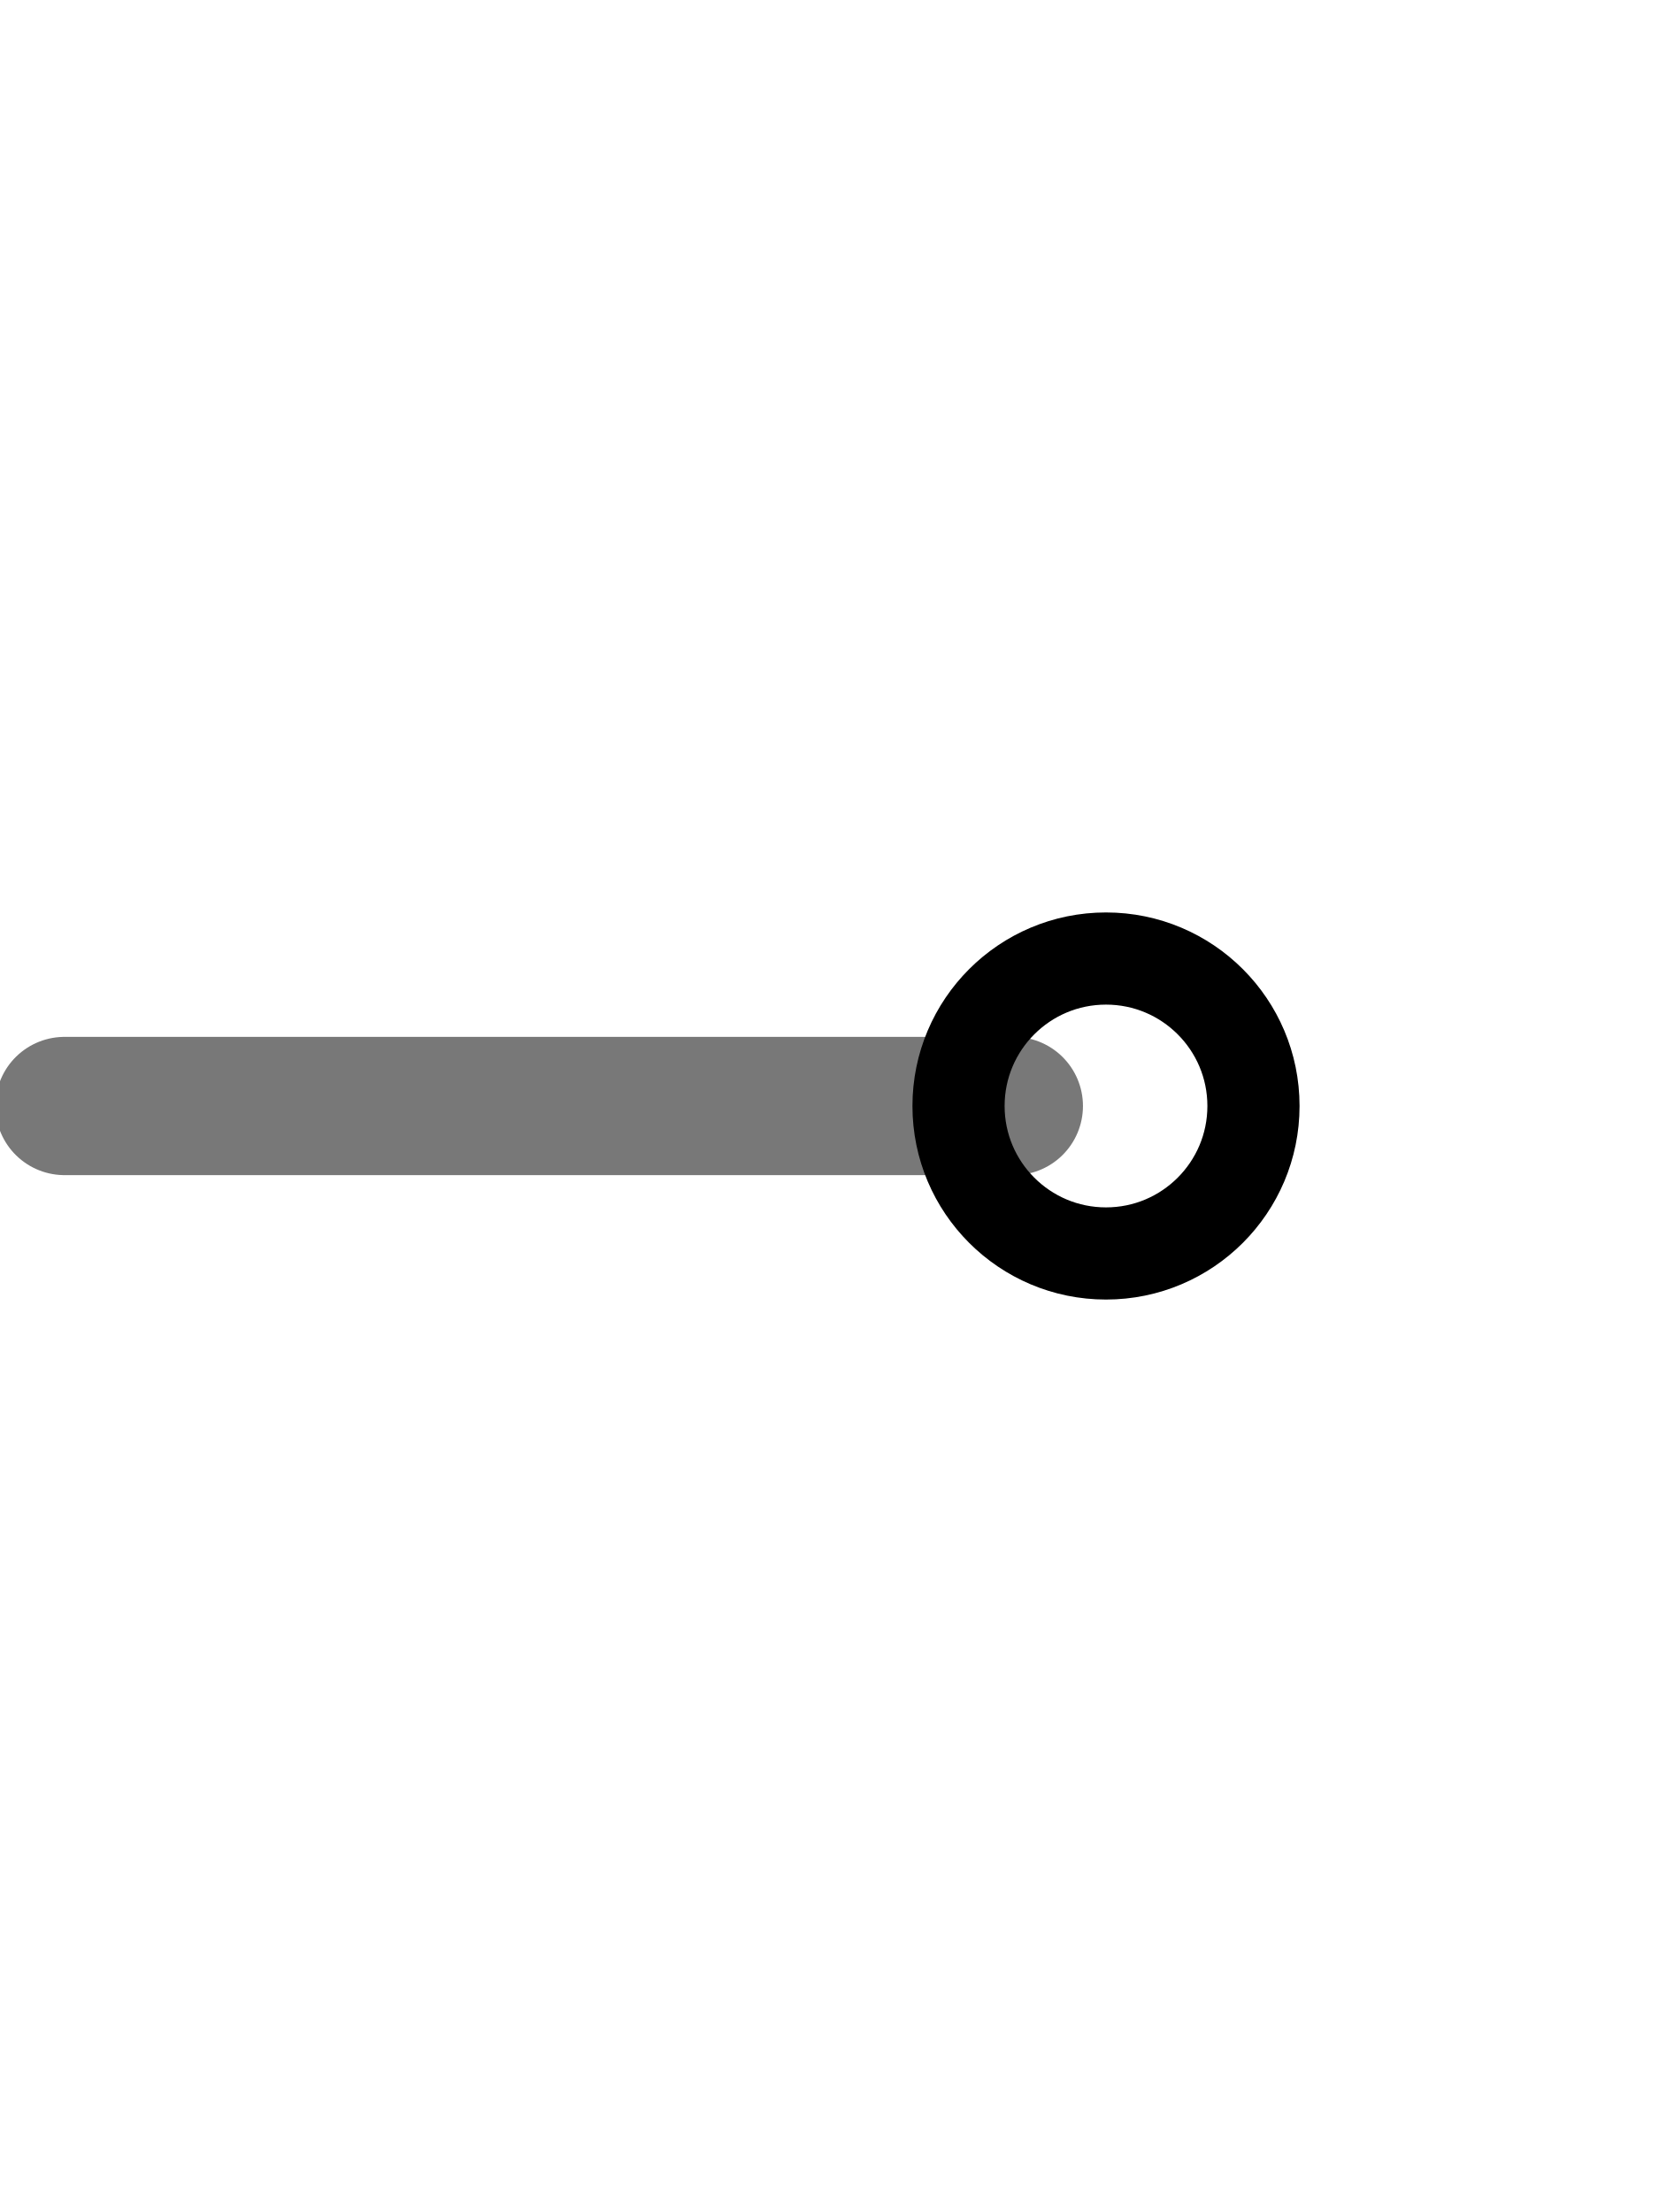
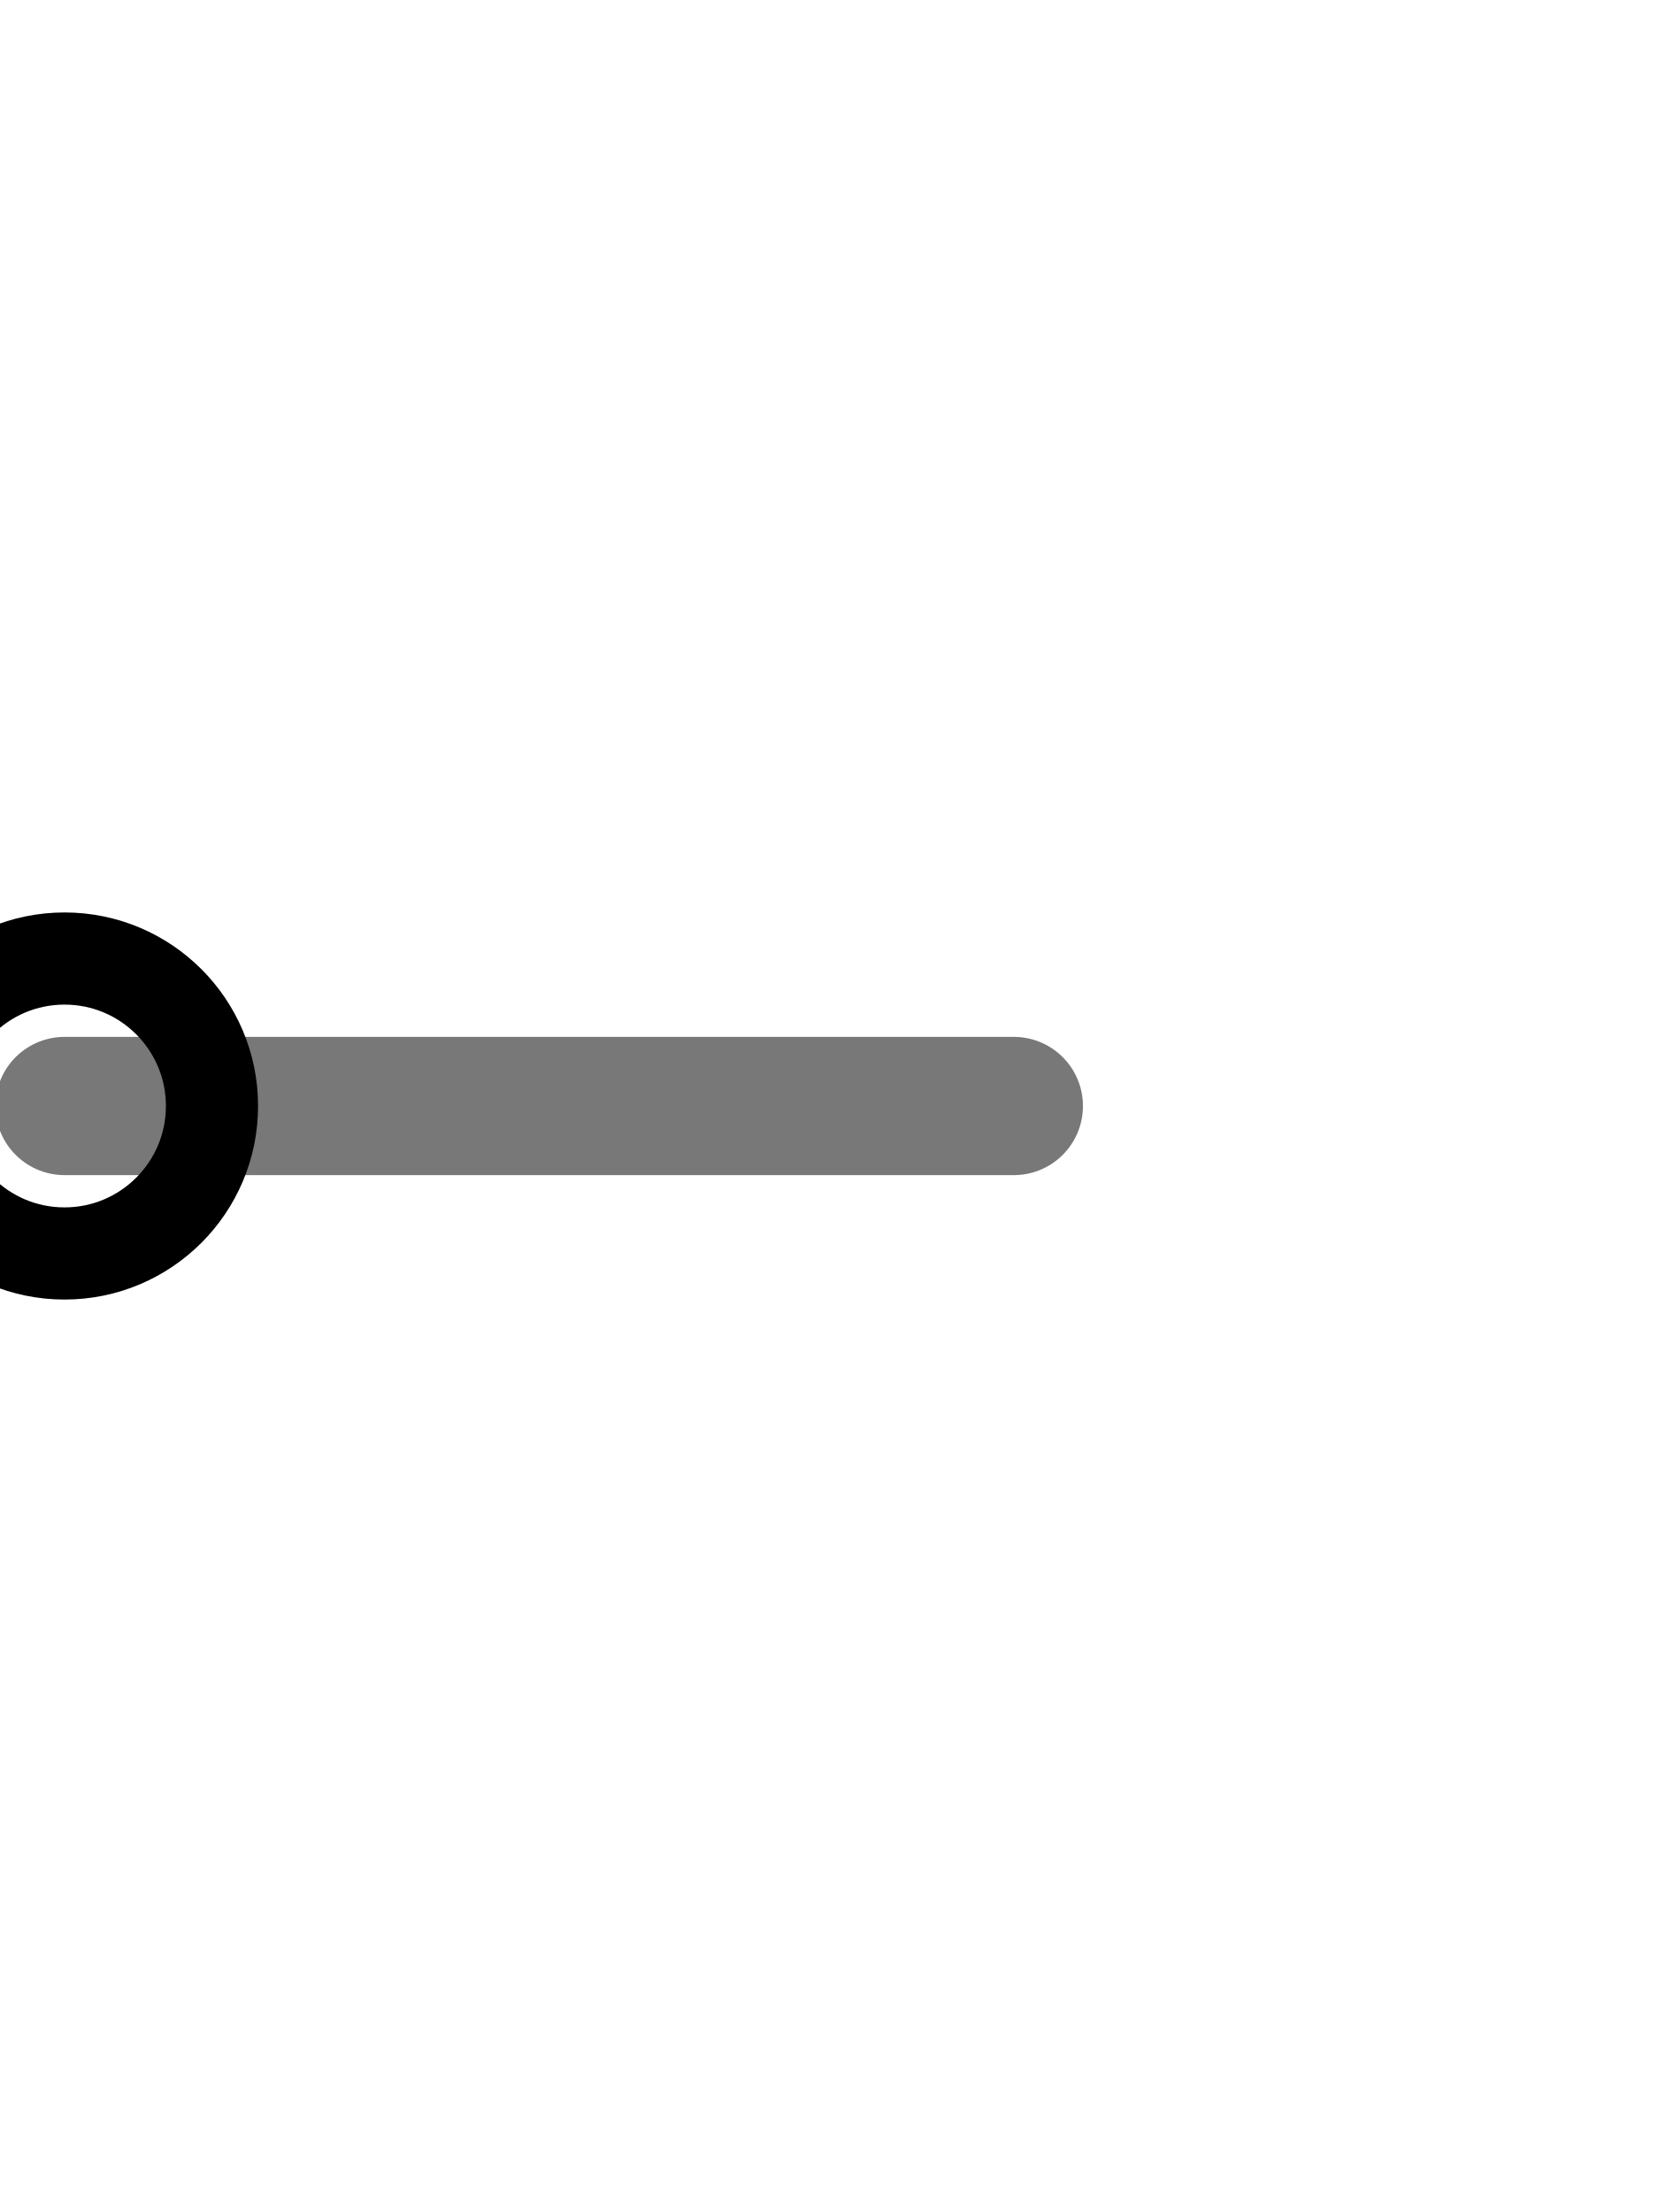
<svg xmlns="http://www.w3.org/2000/svg" version="1.1" x="0px" y="0px" width="9px" height="12px" viewBox="0 0 9 12" xml:space="preserve">
  <g id="schematic">
    <line class="pin" id="connector0pin" connectorname="PAD" fill="none" stroke="#787878" stroke-width="0.75" stroke-linecap="round" x1="0.35" y1="6" x2="5.5" y2="6" />
-     <circle cx="6" cy="6" r="0.8" fill="none" stroke="#000000" stroke-width="0.5" />
+     <circle cx="0.35" cy="6" r="0.8" fill="none" stroke="#000000" stroke-width="0.5" />
    <rect class="terminal" id="connector0terminal" x="0.35" y="6" width="0" height="0" fill="none" stroke="none" stroke-width="0" />
  </g>
</svg>
